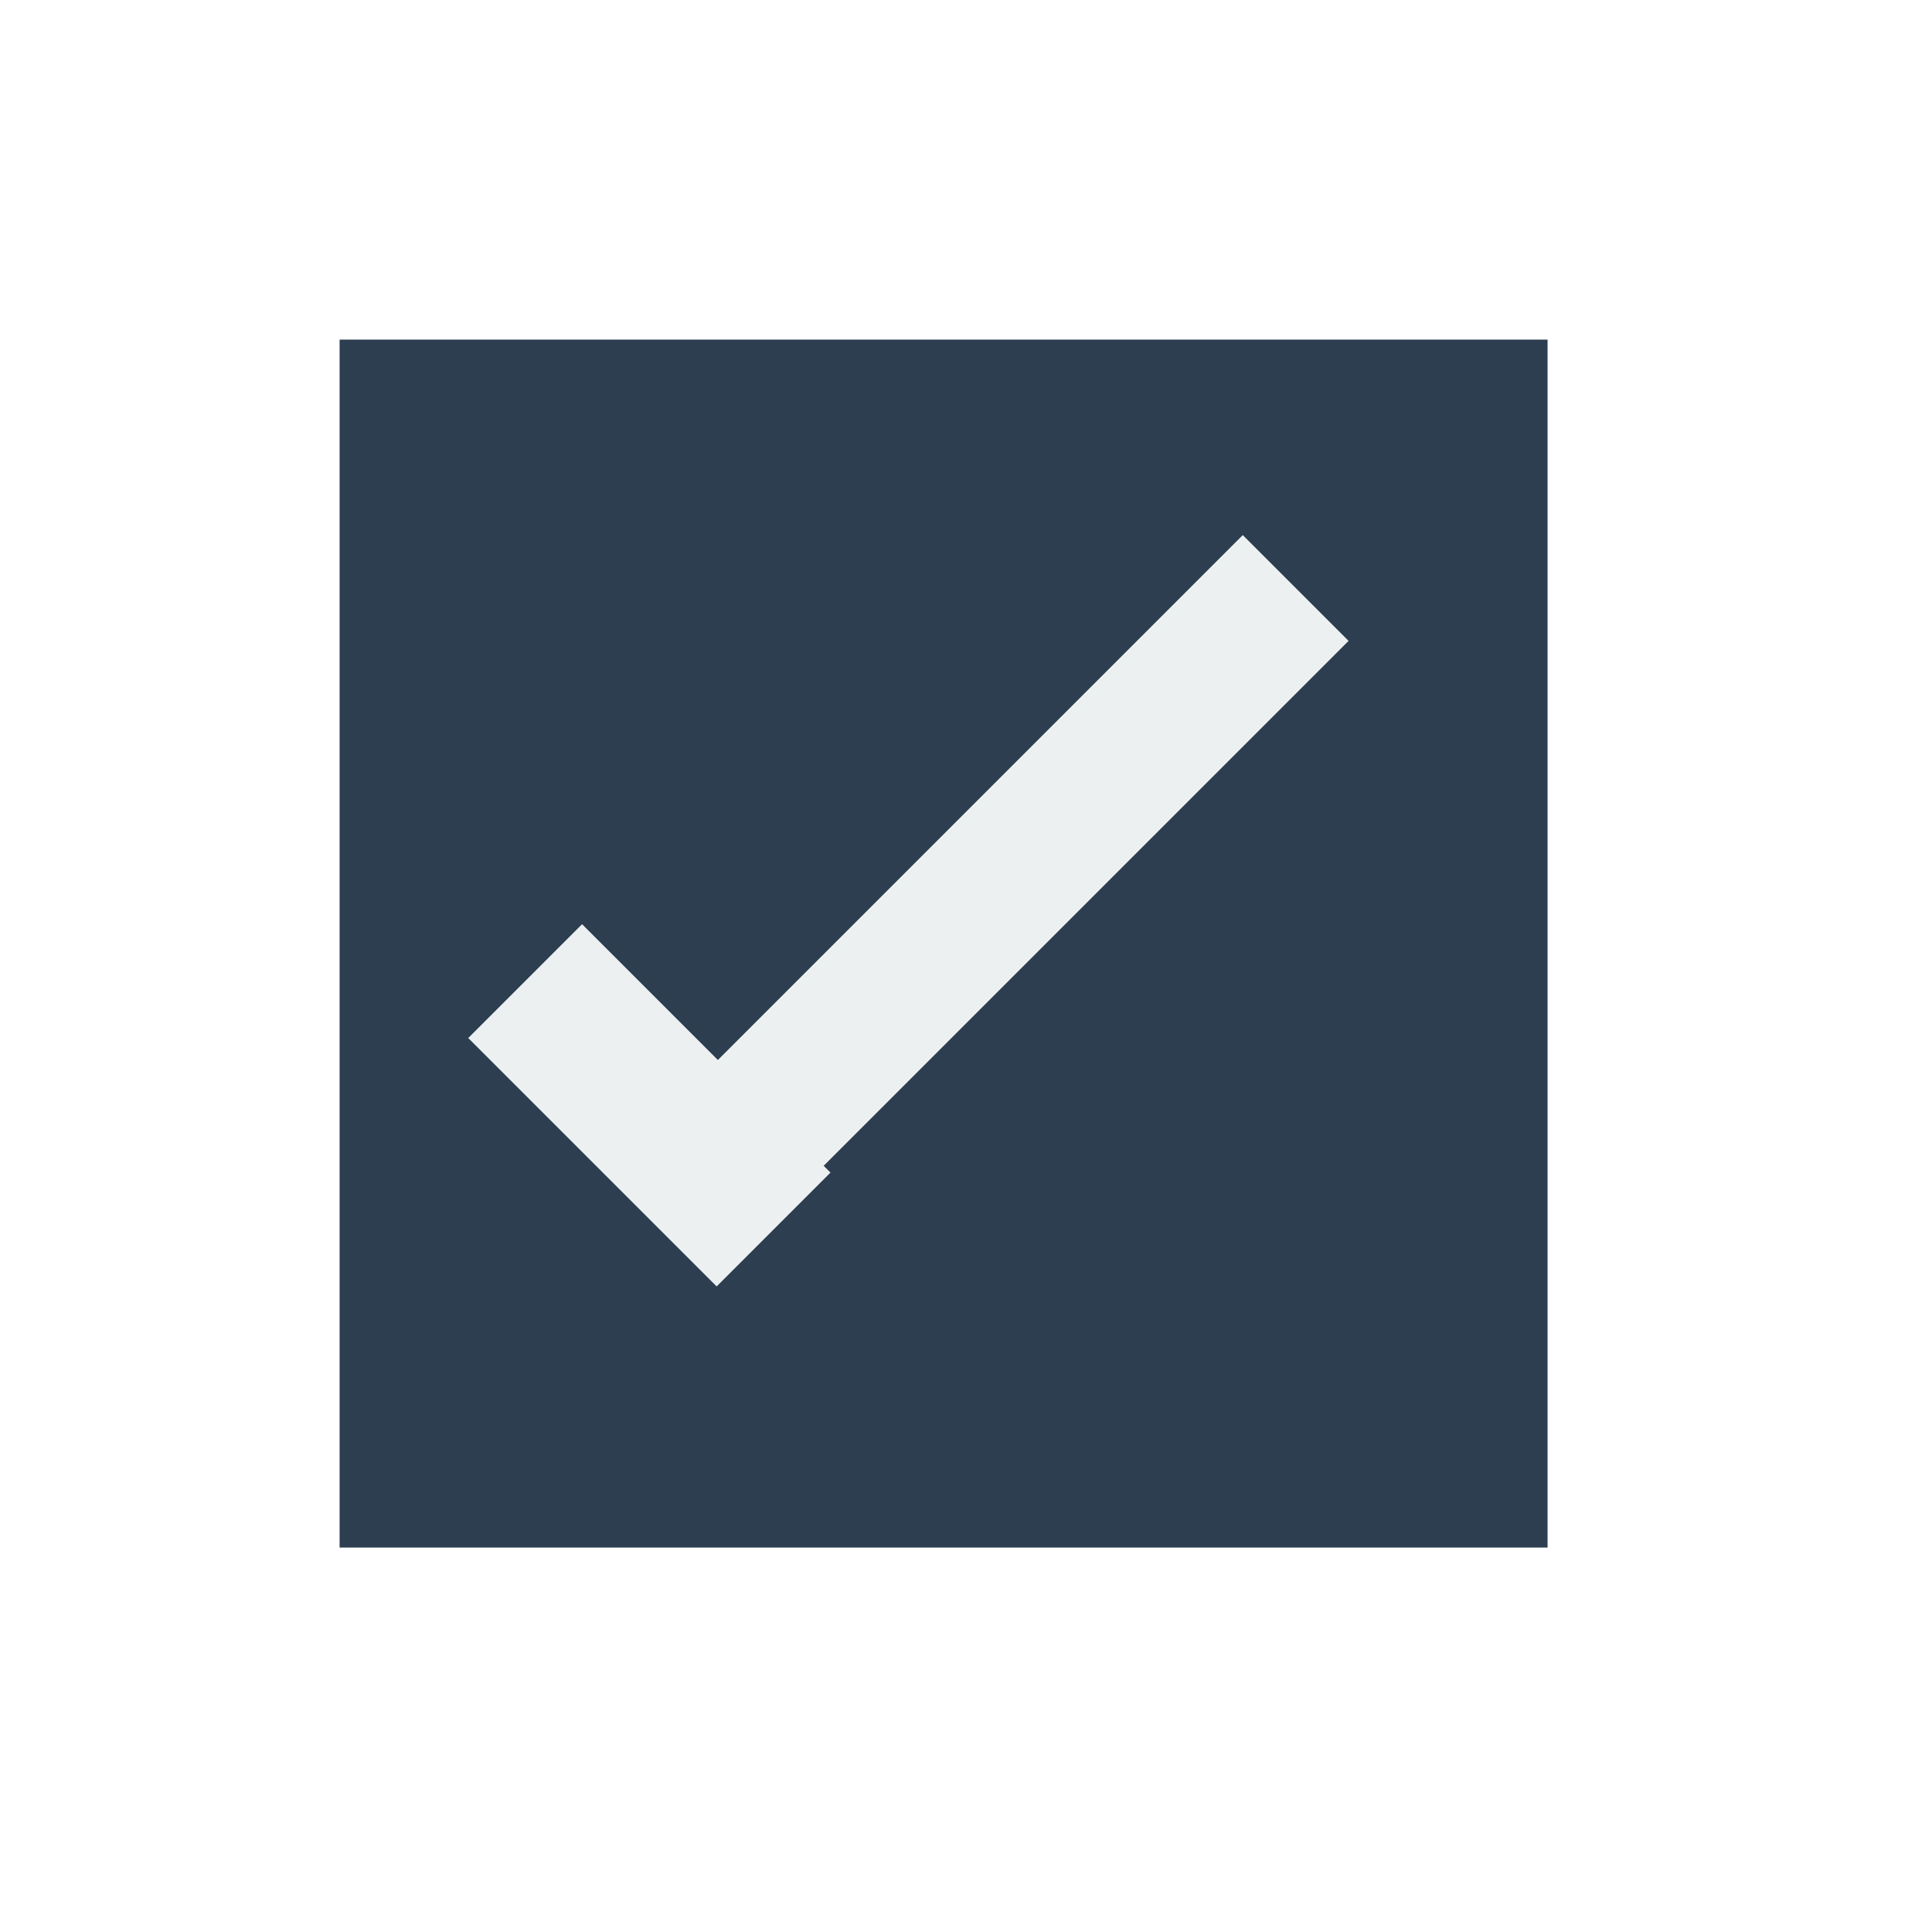
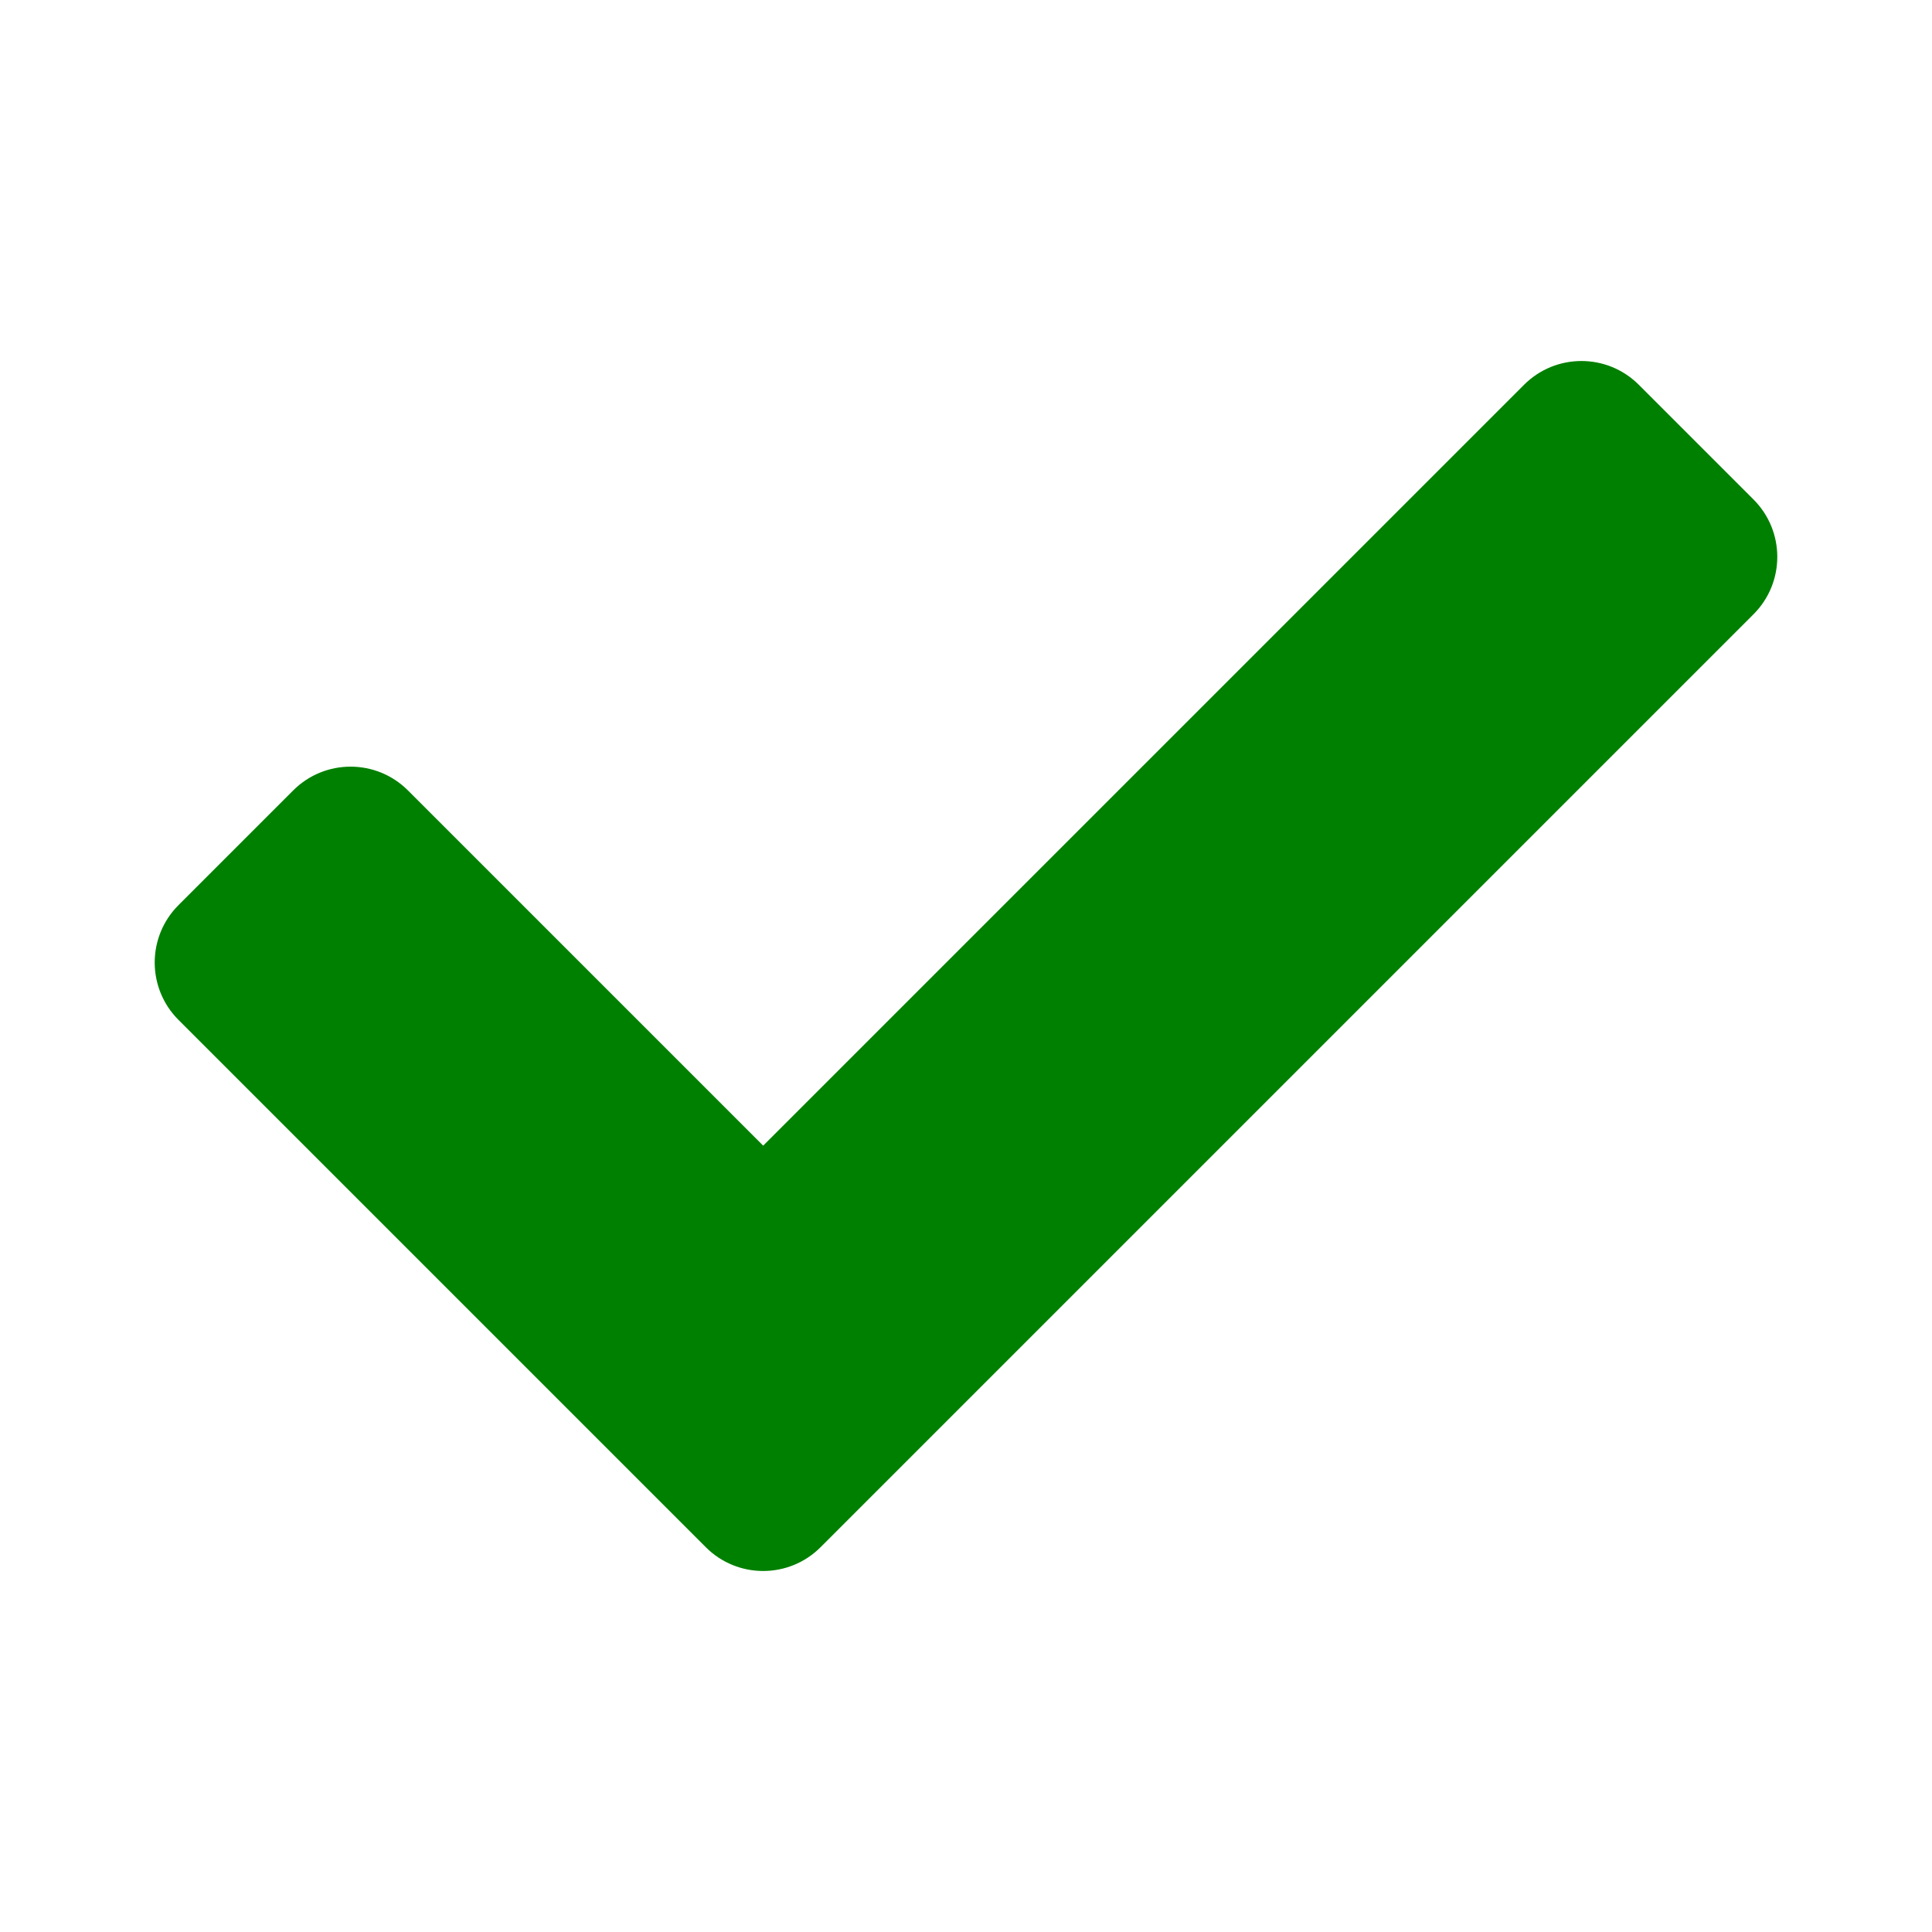
- <svg xmlns="http://www.w3.org/2000/svg" width="38.4pt" height="38.4pt">
-   <defs color="#787878" fill="#787878" />
-   <g id="layer0" color="#787878" fill="#787878">
-     <rect id="shape0" transform="translate(9.00002, 9.00002)" fill="#2c3e50" fill-rule="evenodd" stroke="#003bc3" stroke-width="0" stroke-linecap="square" stroke-linejoin="miter" stroke-miterlimit="2.013" width="24.009pt" height="24.009pt" />
-     <path id="path4149" transform="translate(16.0807, 14.1805)" fill="#ecf0f1" fill-rule="evenodd" d="M16.854 0L0 16.854L2.804 19.658L19.658 2.804Z" />
-     <rect id="rect3339" transform="matrix(0.707107 -0.707107 0.707107 0.707107 12.4088 27.509)" fill="#ecf0f1" fill-rule="evenodd" width="3.2pt" height="6.982pt" />
-   </g>
+ <svg xmlns="http://www.w3.org/2000/svg" aria-hidden="true" focusable="false" data-prefix="fas" data-icon="check" role="img" viewBox="0 0 512 512" class="svg-inline--fa fa-check fa-w-16 fa-9x" version="1.1" id="svg4">
+   <defs id="defs8" />
+   <path d="M 187.047,410.03 47.297,270.28 c -8.396,-8.396 -8.396,-22.009 0,-30.406 l 30.405,-30.406 c 8.396,-8.397 22.01,-8.397 30.406,0 l 94.142,94.142 201.642,-201.642 c 8.396,-8.396 22.01,-8.396 30.406,0 l 30.405,30.406 c 8.396,8.396 8.396,22.009 0,30.406 L 217.453,410.031 c -8.397,8.396 -22.01,8.396 -30.406,-8.4e-4 z" id="path2" style="stroke-width:0.84;fill:#008000;fill-opacity:1" />
</svg>
